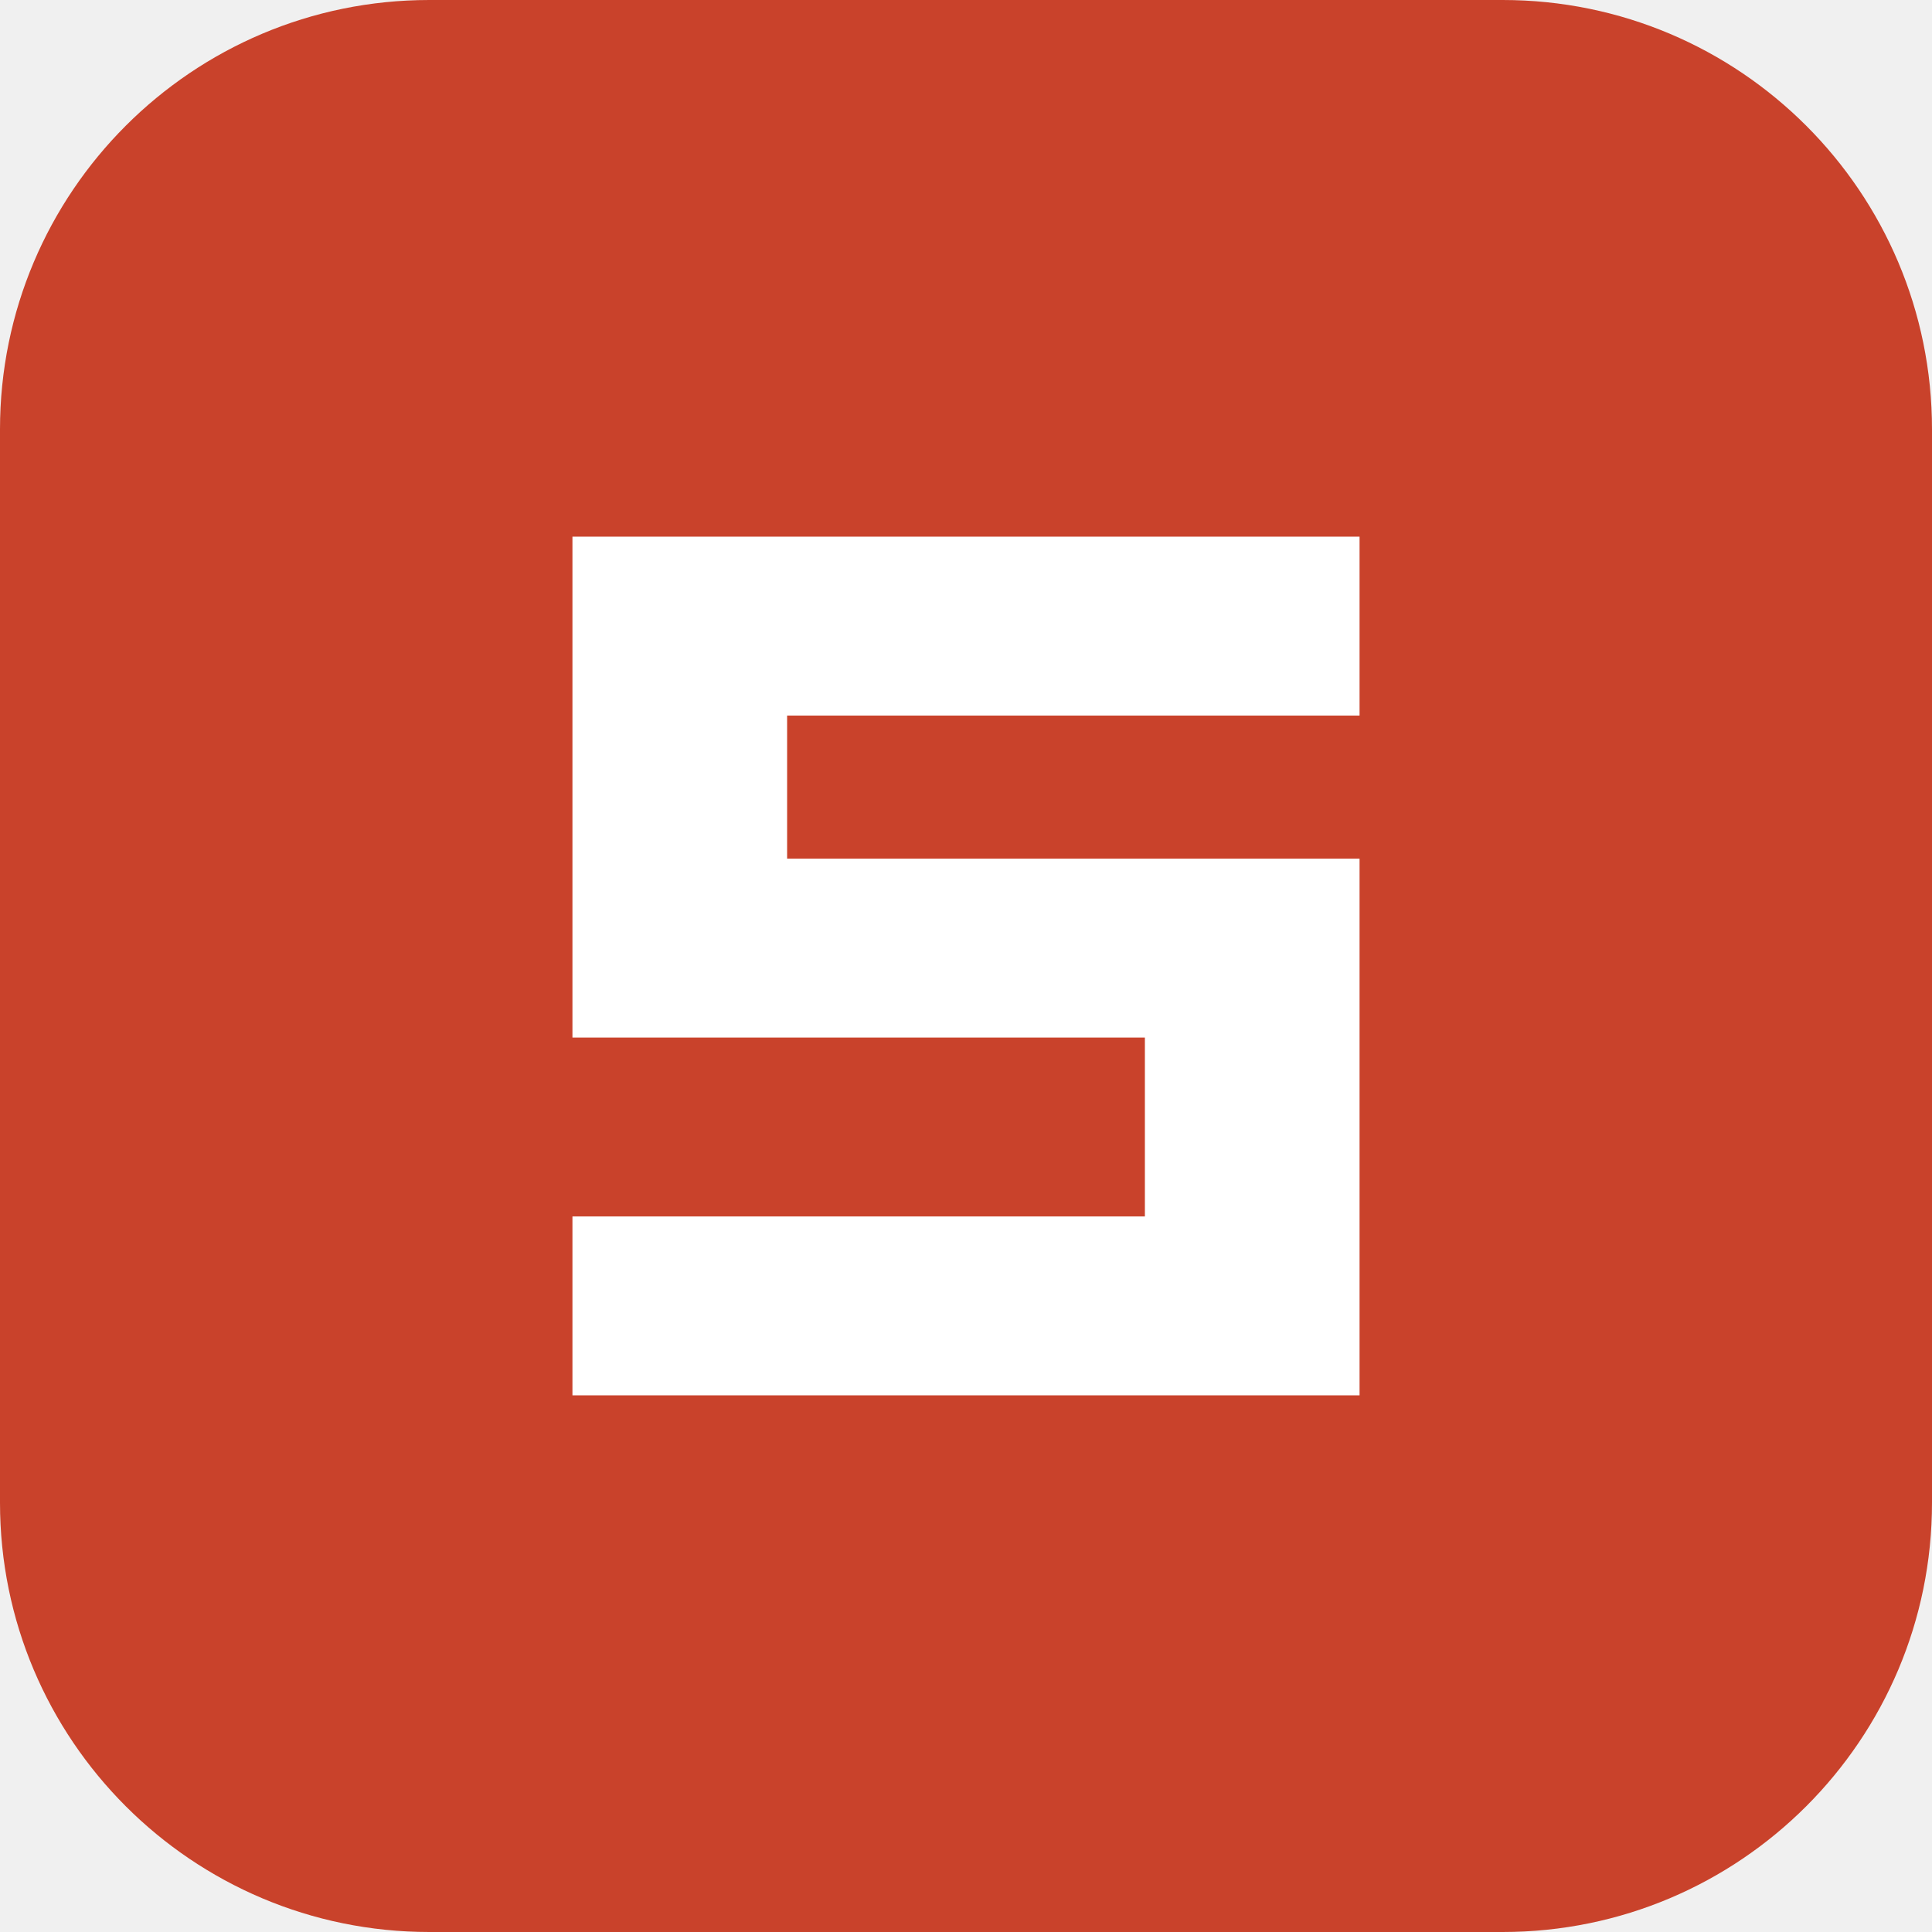
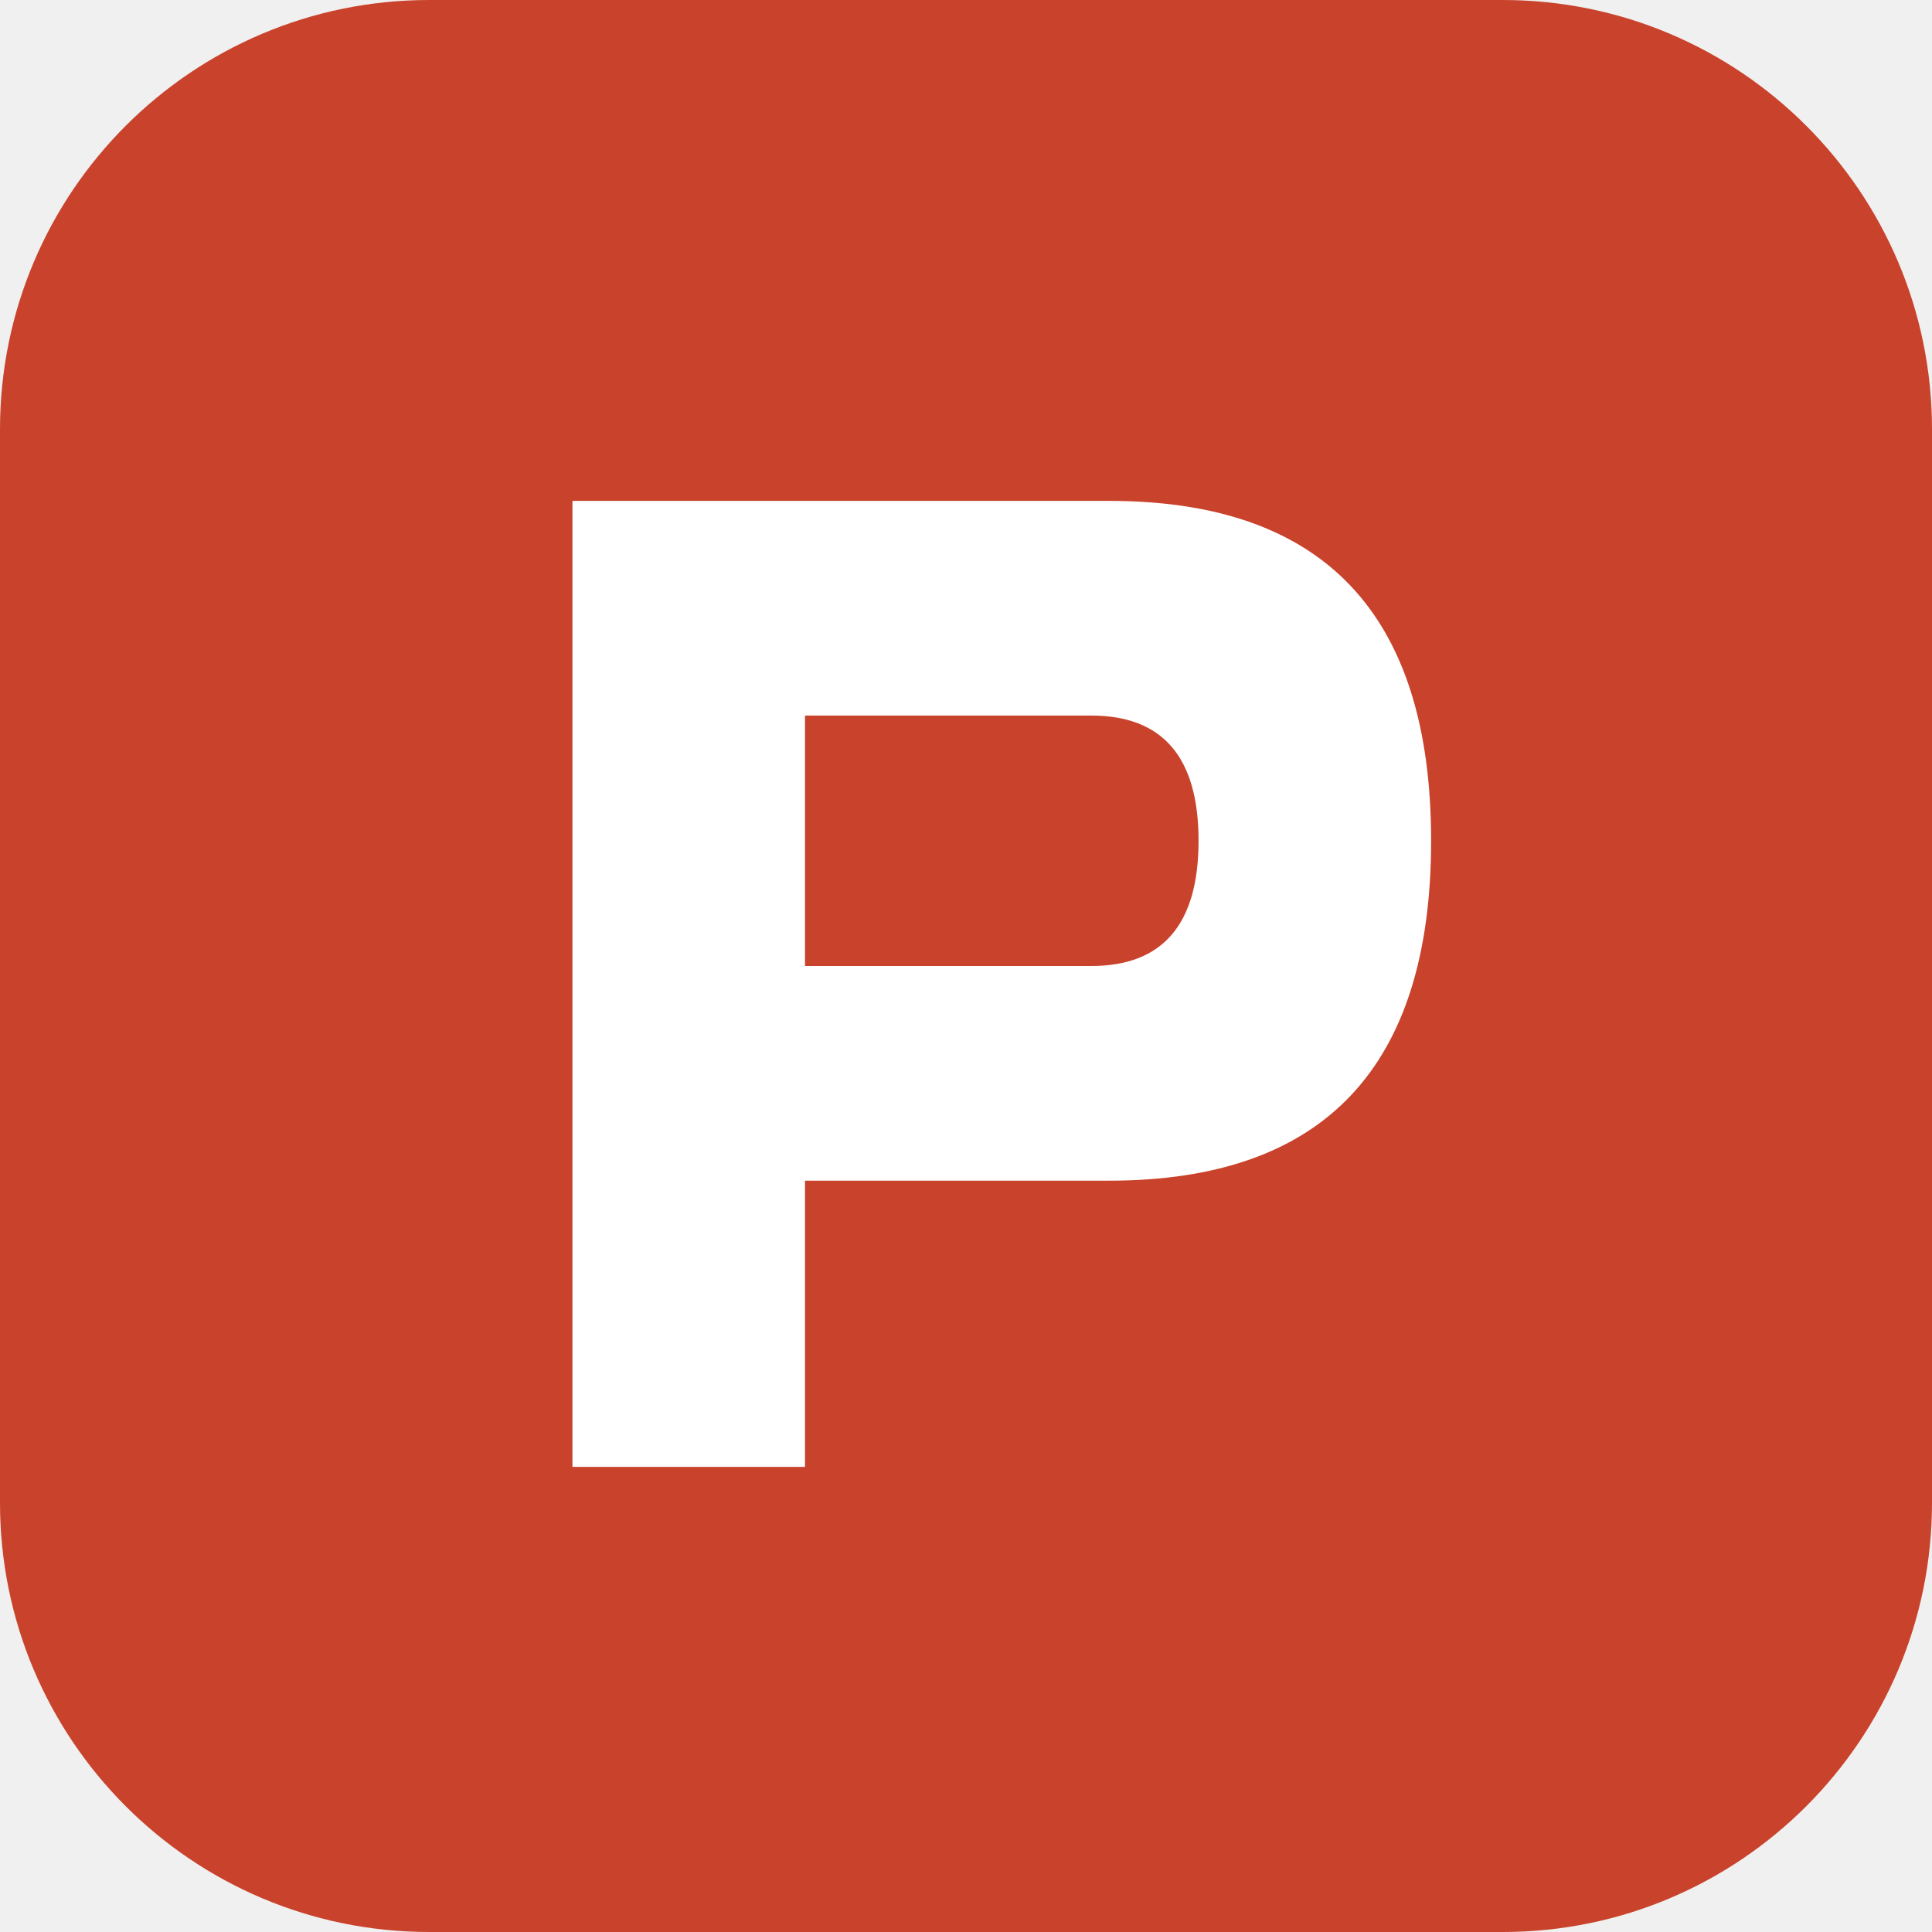
<svg xmlns="http://www.w3.org/2000/svg" viewBox="0 0 108 108">
  <rect width="108" height="108" rx="24" fill="#c9422b" />
-   <path fill="#fff" d="M76,30 H32 V58 H64 V68 H32 V78 H76 V48 H44 V40 H76 Z" />
+   <path fill-rule="evenodd" fill="#fff" d="M32 28 H62 Q80 28 80 47 Q80 66 62 66 H45 V82 H32 Z M45 40 V54 H61 Q67 54 67 47 Q67 40 61 40 Z" />
</svg>
